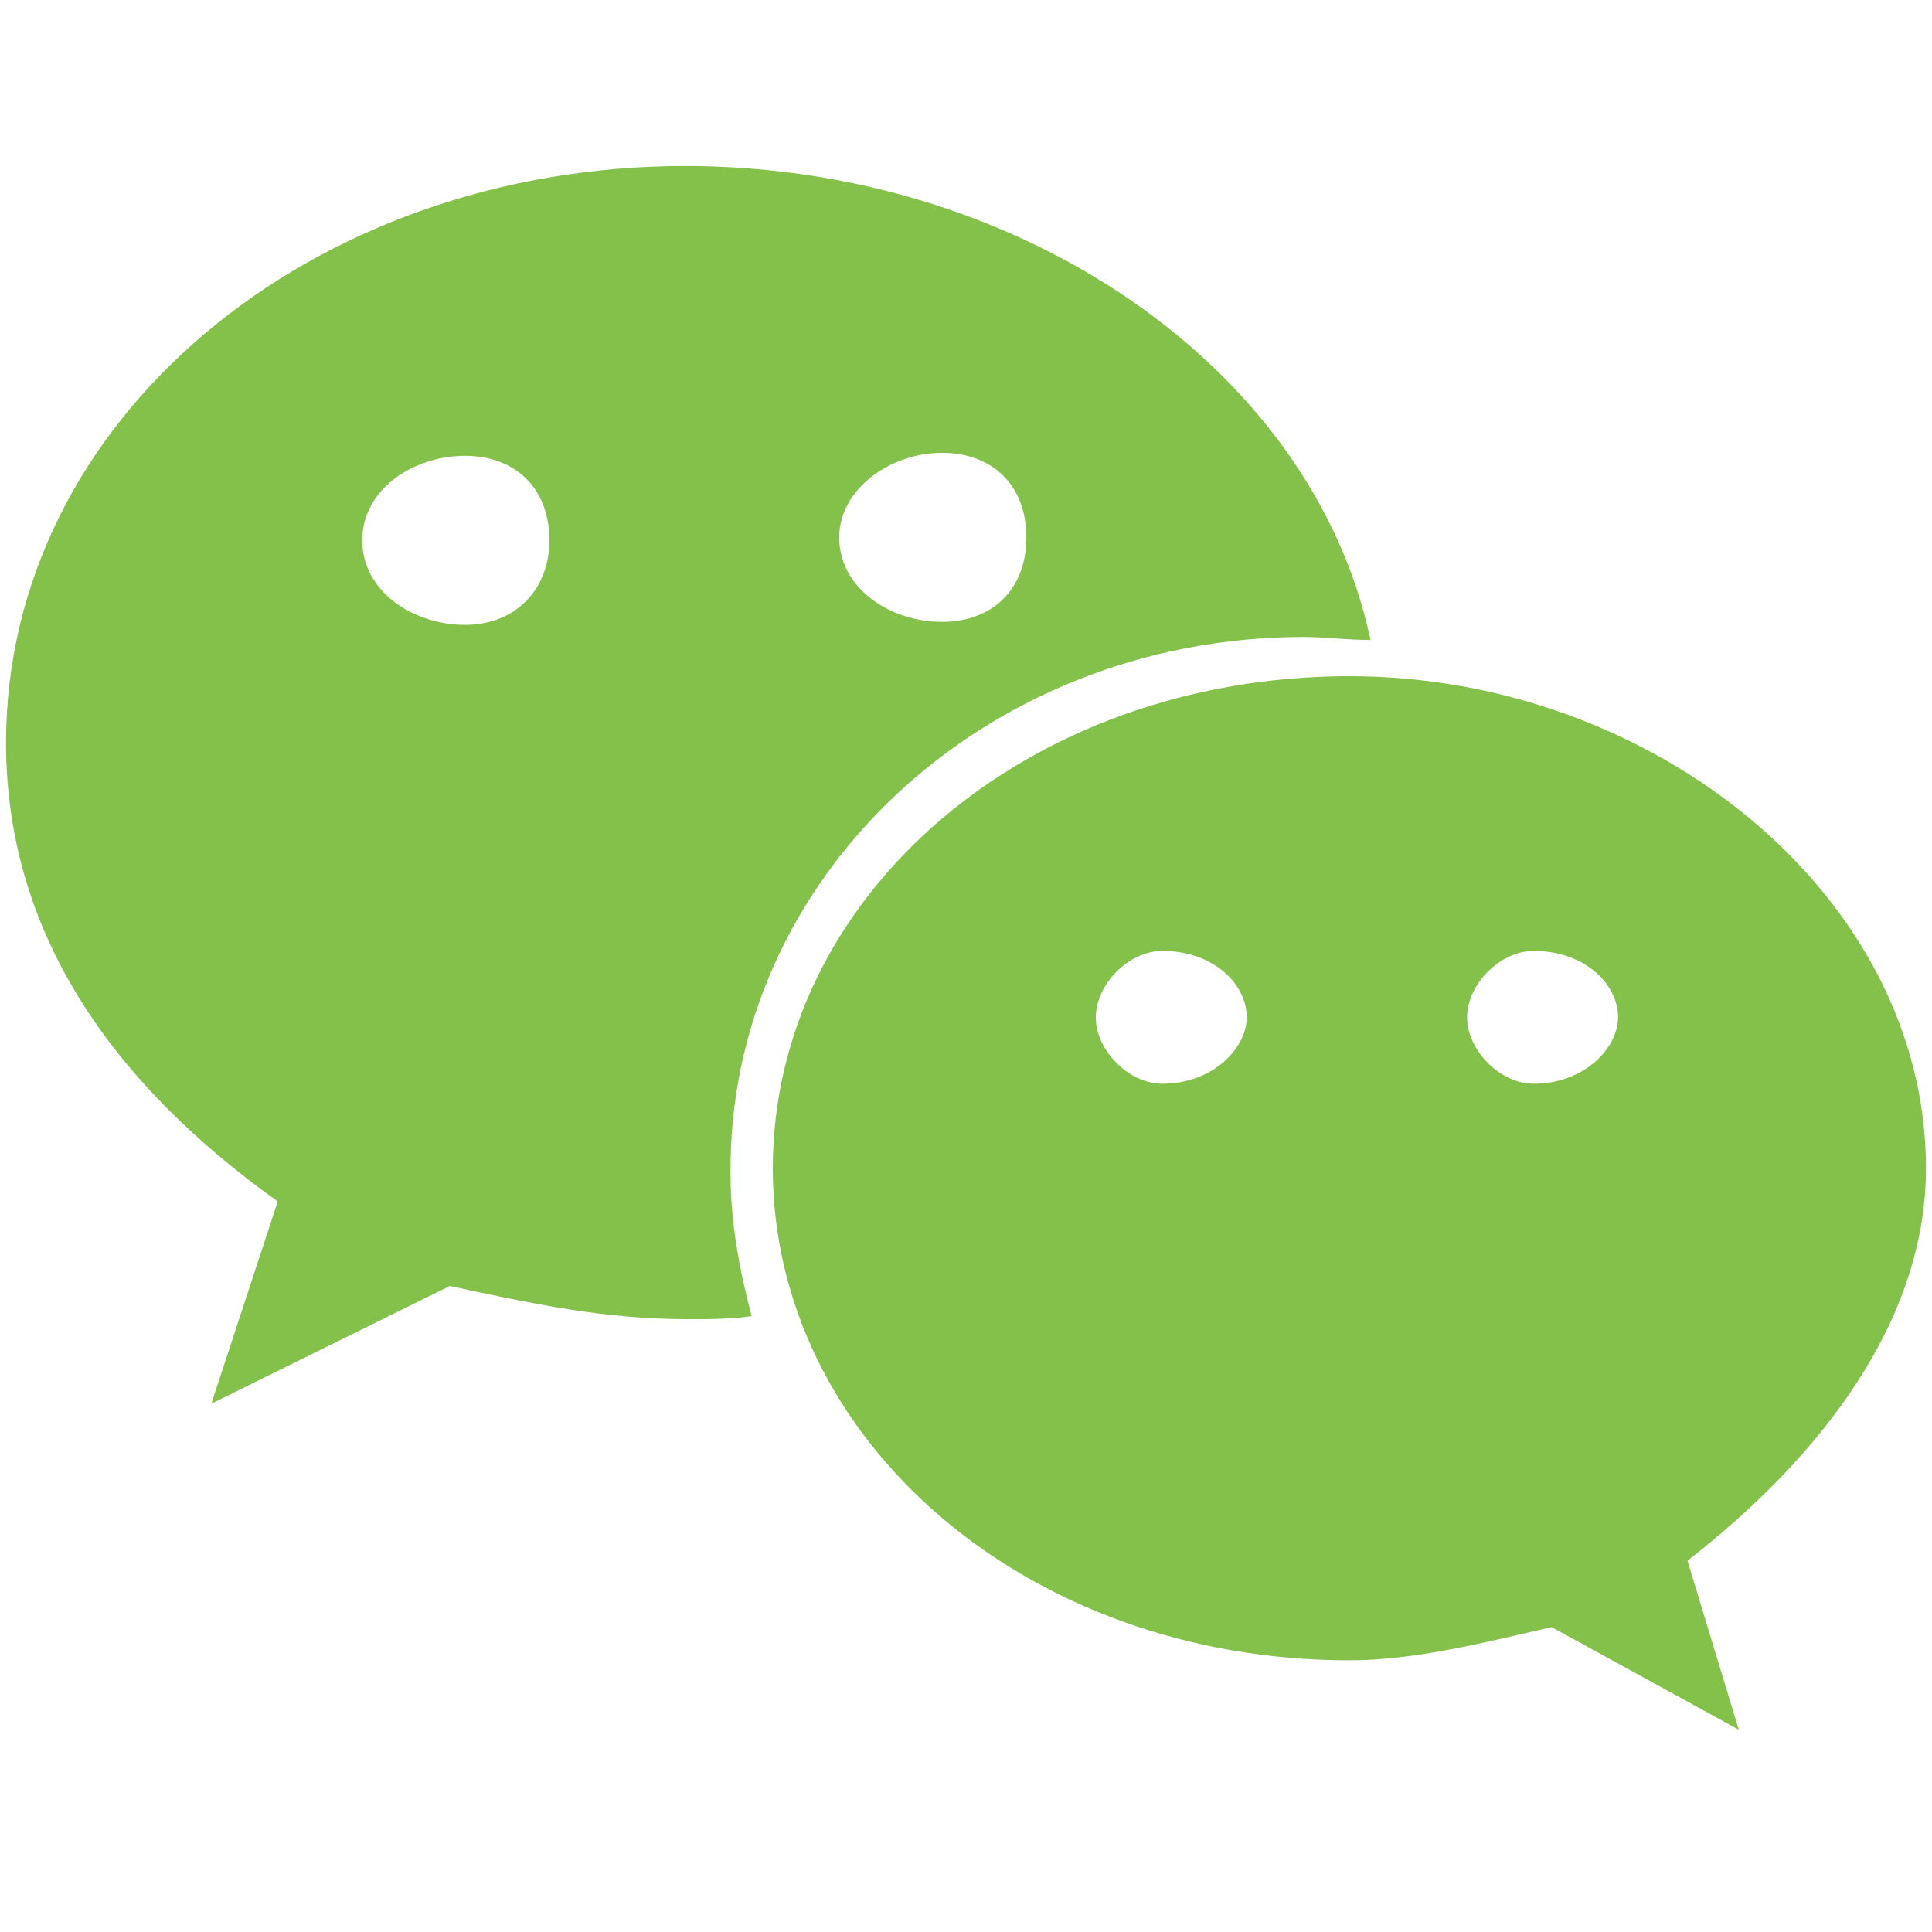
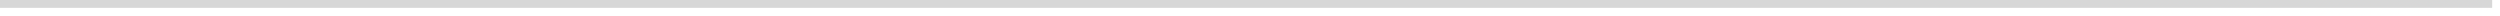
- <svg xmlns="http://www.w3.org/2000/svg" t="1584280489889" class="icon" viewBox="0 0 1024 1024" version="1.1" p-id="17402" width="200" height="200">
-   <path d="M691.2 337.6c11.2 0 22.4 1.6 35.2 1.6-30.4-144-185.6-251.2-363.2-251.2C164.8 88 3.2 222.4 3.2 393.6c0 99.2 54.4 179.2 144 243.2L112 744l126.4-62.4c44.8 9.6 81.6 17.6 126.4 17.6 11.2 0 22.4 0 33.6-1.6-6.4-24-11.2-49.6-11.2-75.2-1.6-156.8 134.4-284.8 304-284.8z m-192-97.6c27.2 0 44.8 17.6 44.8 44.8 0 27.2-17.6 44.8-44.8 44.8-27.2 0-54.4-17.6-54.4-44.8 0-25.6 27.2-44.8 54.4-44.8z m-252.8 91.2c-27.2 0-54.4-17.6-54.4-44.8 0-27.2 27.2-44.8 54.4-44.8s44.8 17.6 44.8 44.8c0 25.6-17.6 44.8-44.8 44.8z" fill="#83C14B" p-id="17403" />
-   <path d="M1020.8 619.2c0-144-144-260.8-305.6-260.8-171.2 0-305.6 116.8-305.6 260.8S544 880 715.2 880c35.2 0 72-9.6 107.2-17.6l99.2 54.4-27.2-89.6c72-56 126.4-128 126.4-208z m-404.8-44.8c-17.6 0-35.2-17.6-35.2-35.2s17.6-35.2 35.2-35.2c27.2 0 44.8 17.6 44.8 35.2 0 16-17.6 35.2-44.8 35.2z m196.8 0c-17.6 0-35.2-17.6-35.2-35.2s17.6-35.2 35.2-35.2c27.2 0 44.8 17.6 44.8 35.2 0 16-17.6 35.2-44.8 35.2z" fill="#83C14B" p-id="17404" />
+ <svg xmlns="http://www.w3.org/2000/svg" version="1.1" width="319px" height="2px">
+   <g transform="matrix(1 0 0 1 -30 -403 )">
+     <path d="M 30 403.5  L 348 403.5  " stroke-width="1" stroke="#d7d7d7" fill="none" />
+   </g>
</svg>
